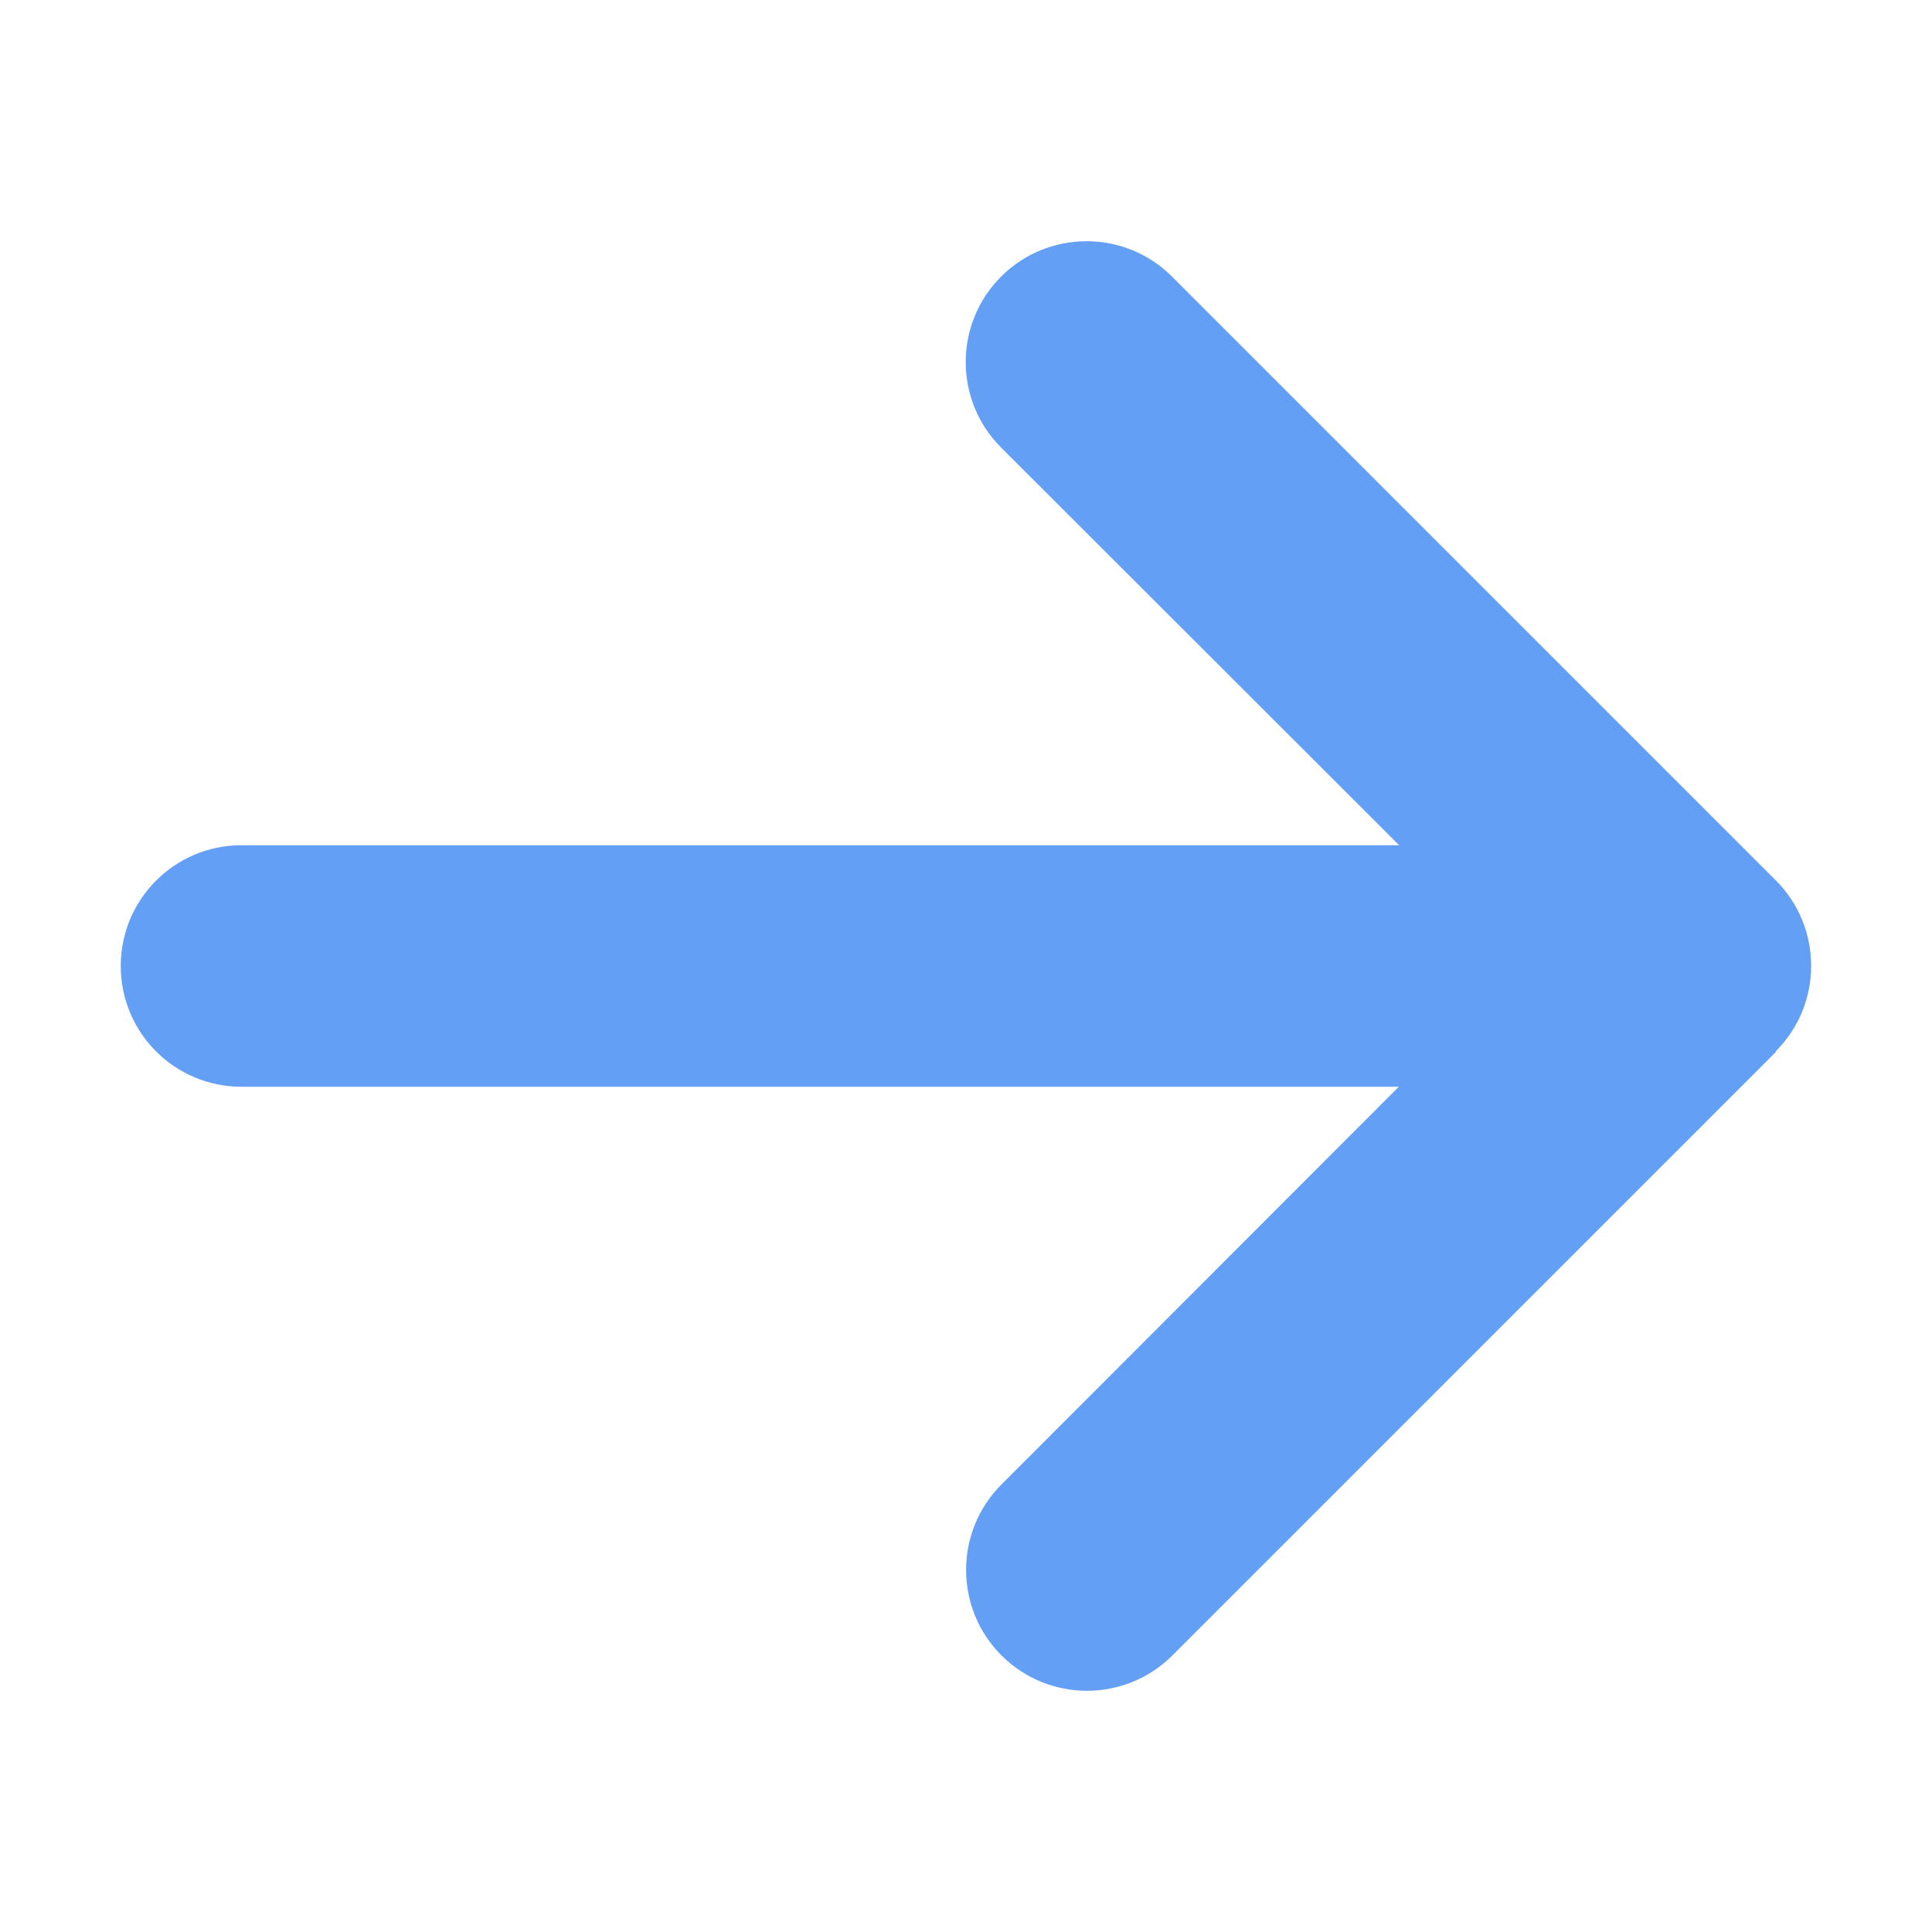
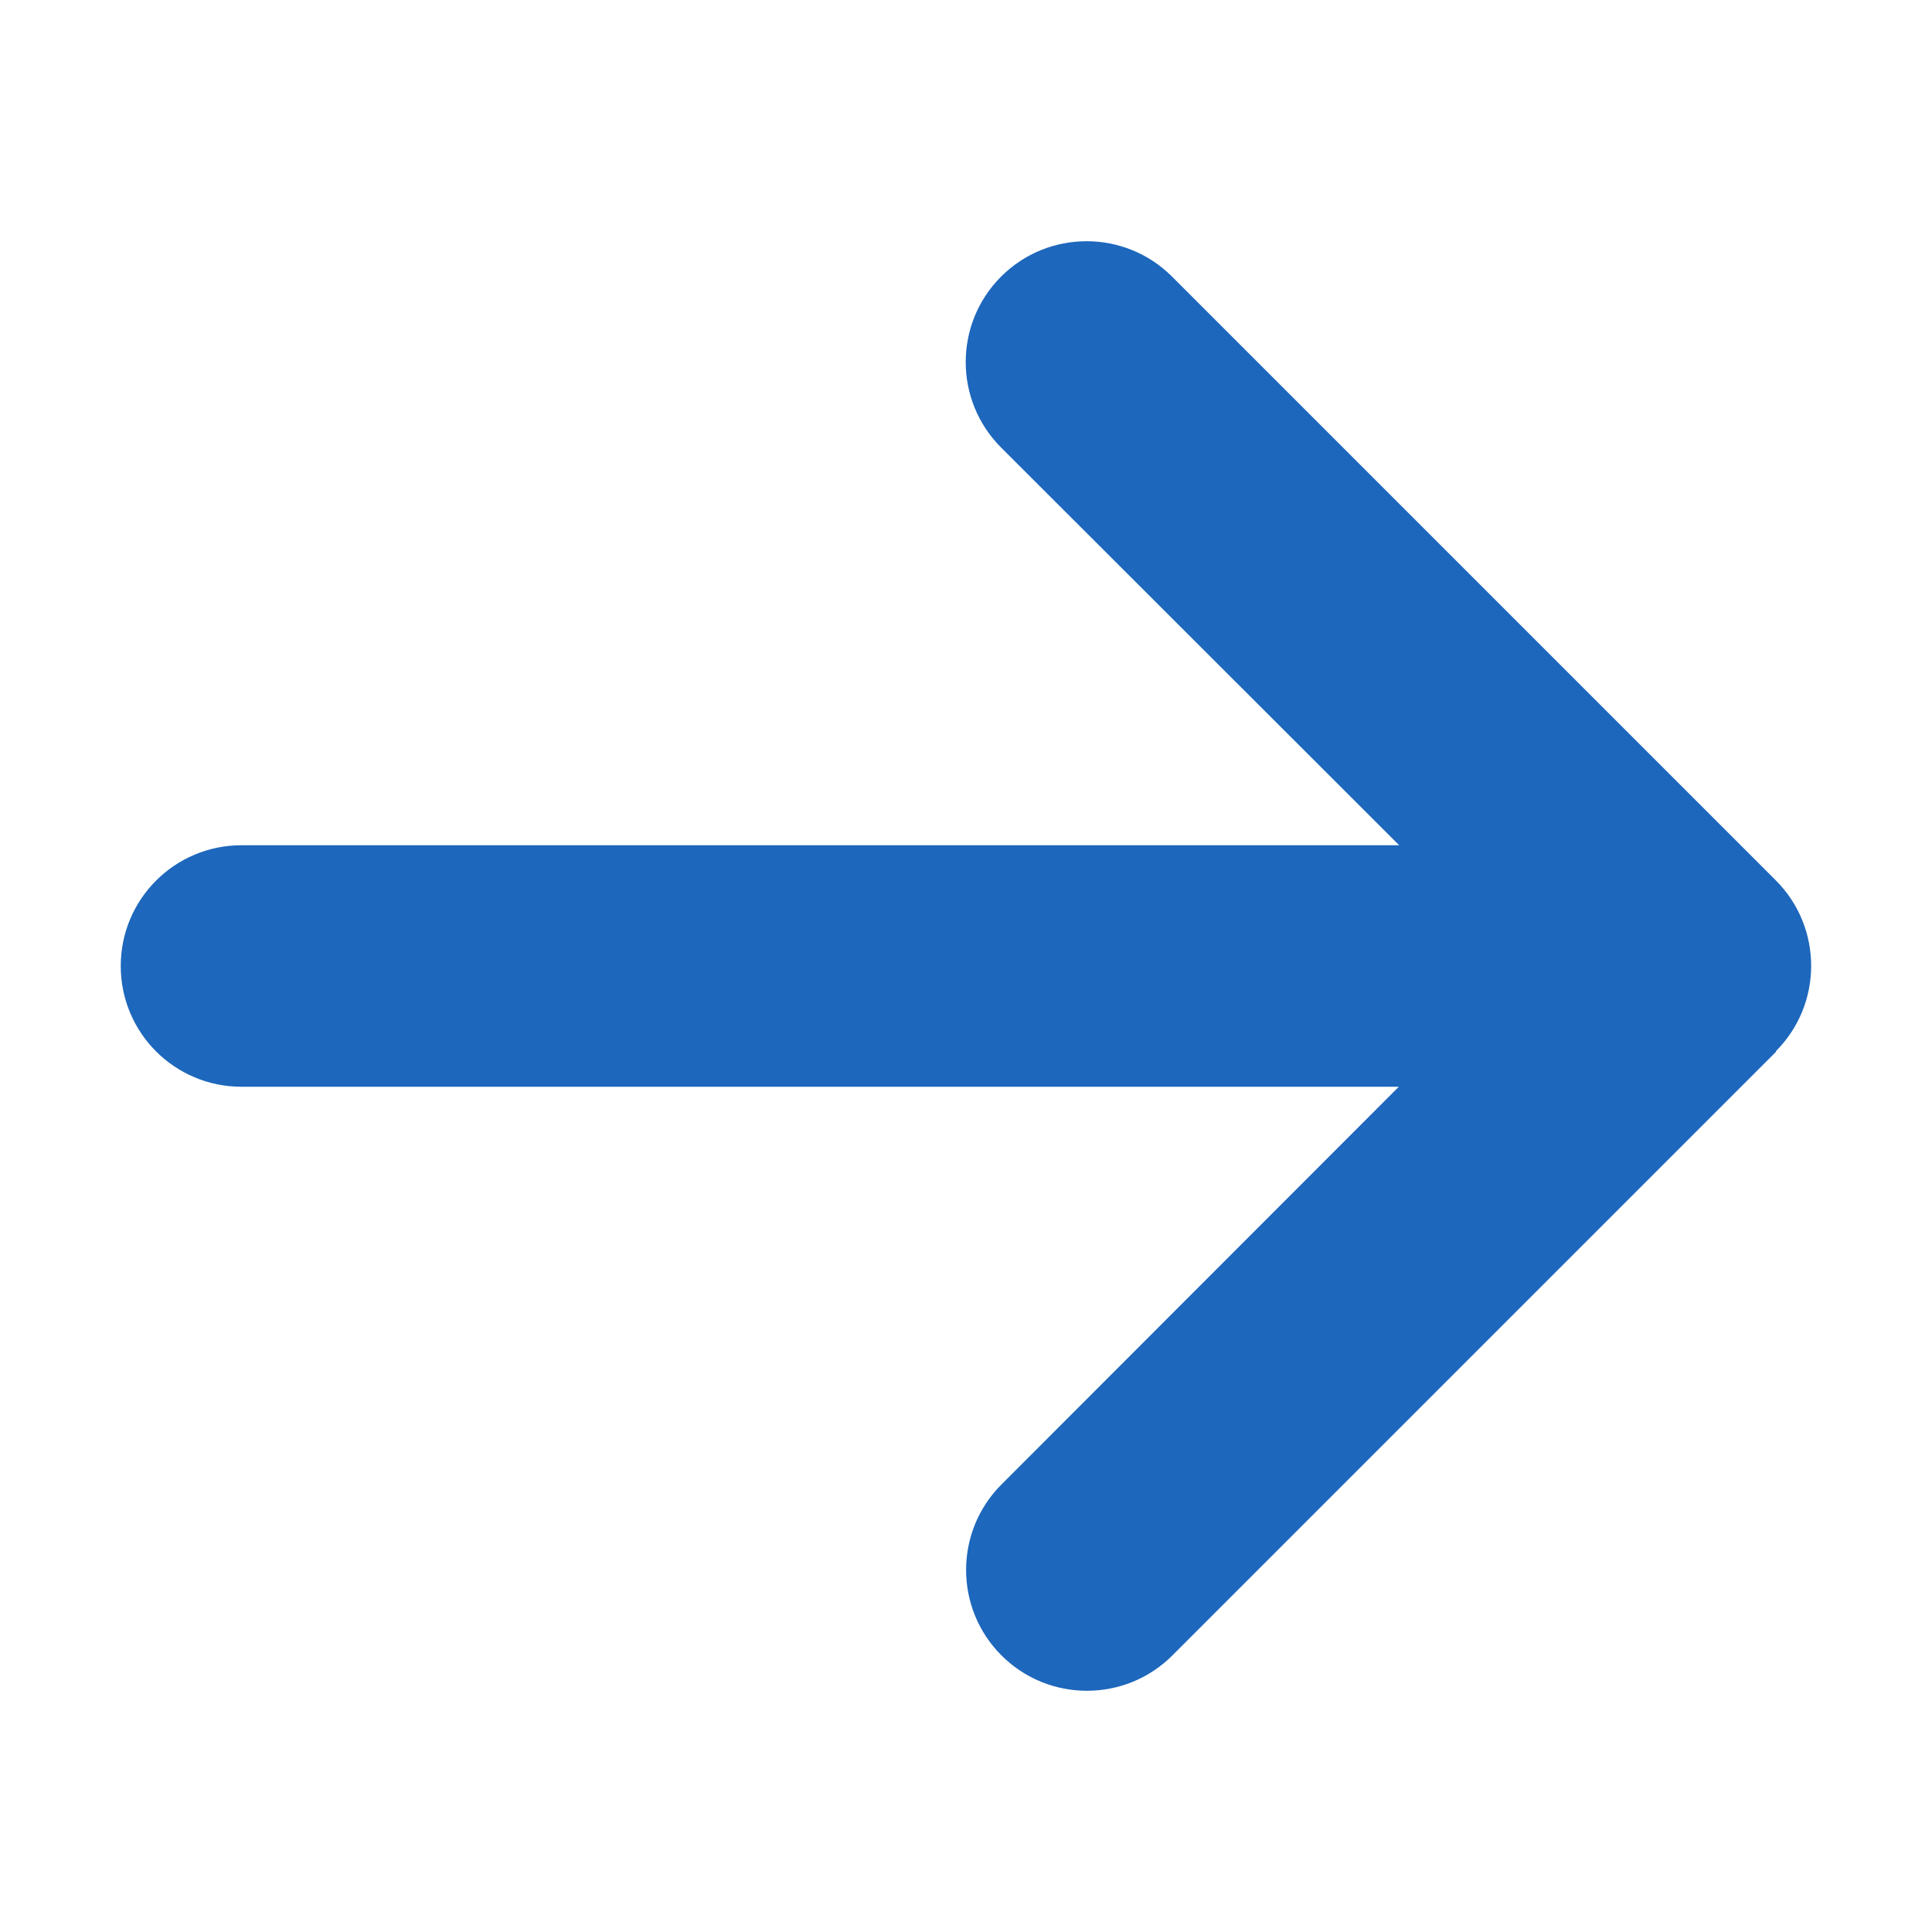
- <svg xmlns="http://www.w3.org/2000/svg" stroke="rgb(99, 160, 245)" fill="rgb(99, 160, 245)" stroke-width="0" viewBox="0 0 448 512" height="200px" width="200px">
+ <svg xmlns="http://www.w3.org/2000/svg" stroke="#1d67bc" fill="#1d67bc" stroke-width="0" viewBox="0 0 448 512" height="200px" width="200px">
  <path d="M438.6 278.6c12.5-12.5 12.5-32.8 0-45.3l-160-160c-12.5-12.5-32.8-12.5-45.3 0s-12.5 32.8 0 45.3L338.8 224 32 224c-17.7 0-32 14.3-32 32s14.3 32 32 32l306.7 0L233.4 393.4c-12.5 12.5-12.5 32.8 0 45.3s32.8 12.5 45.3 0l160-160z" />
</svg>
